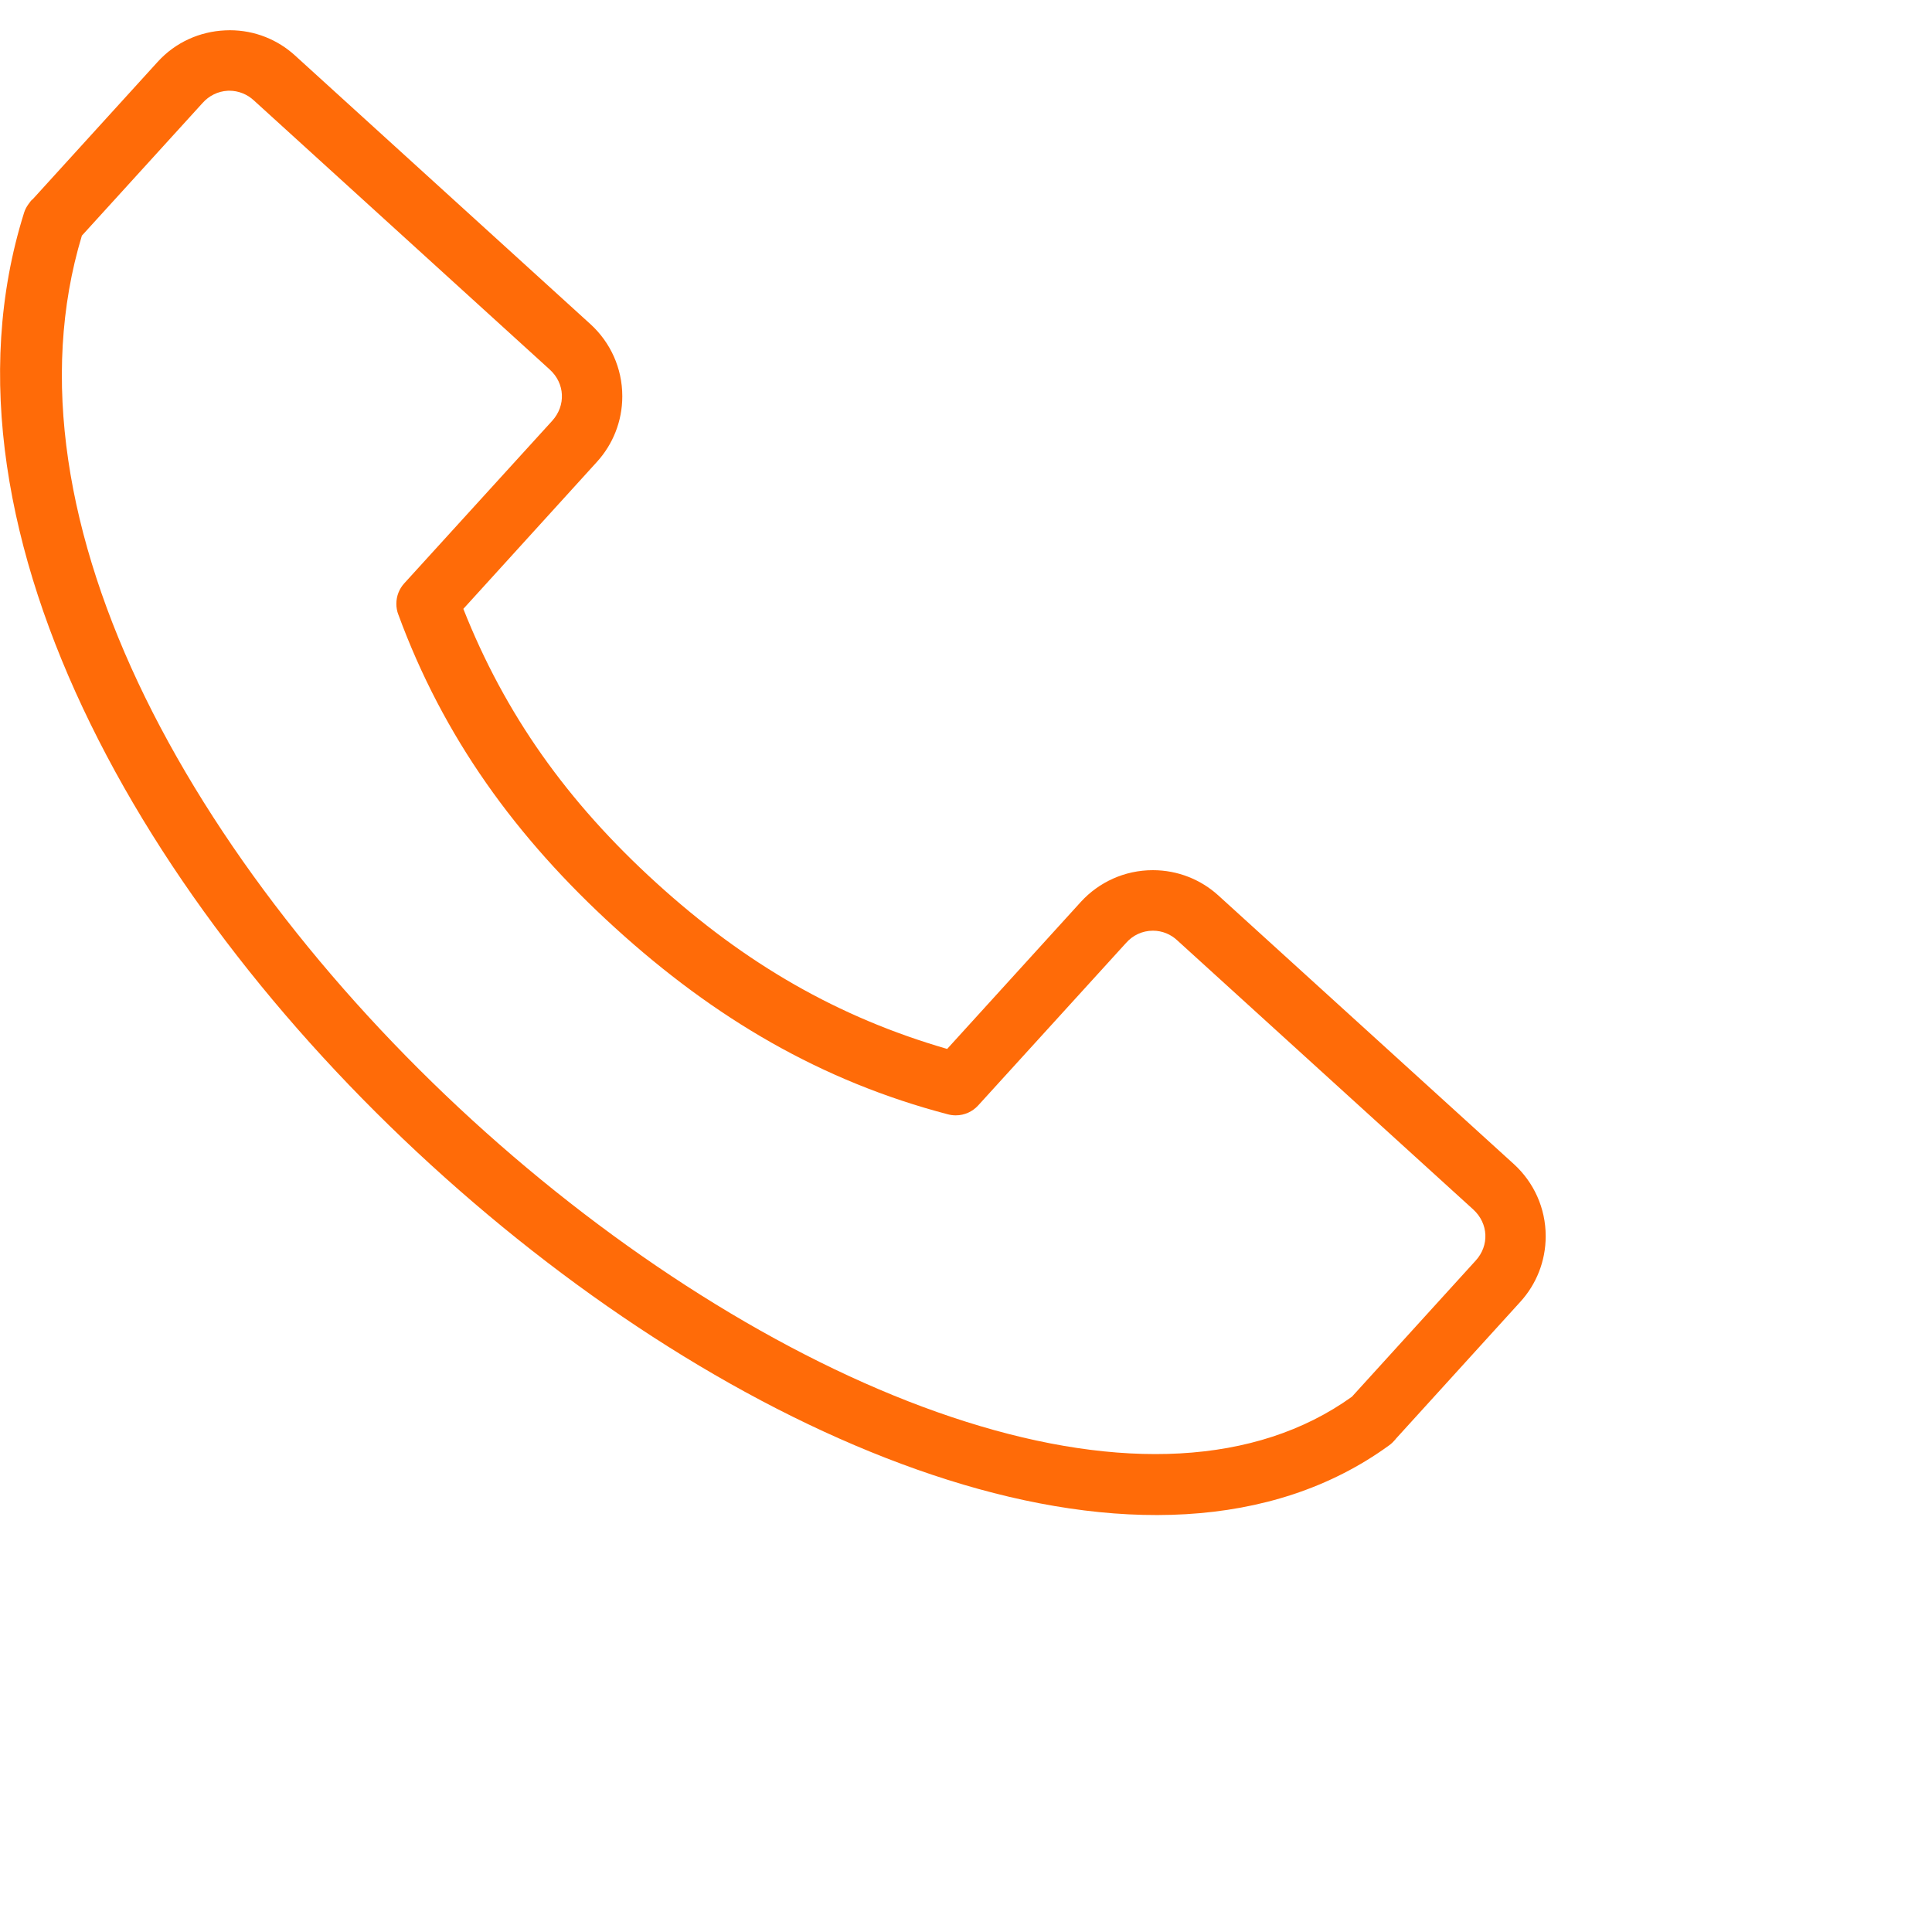
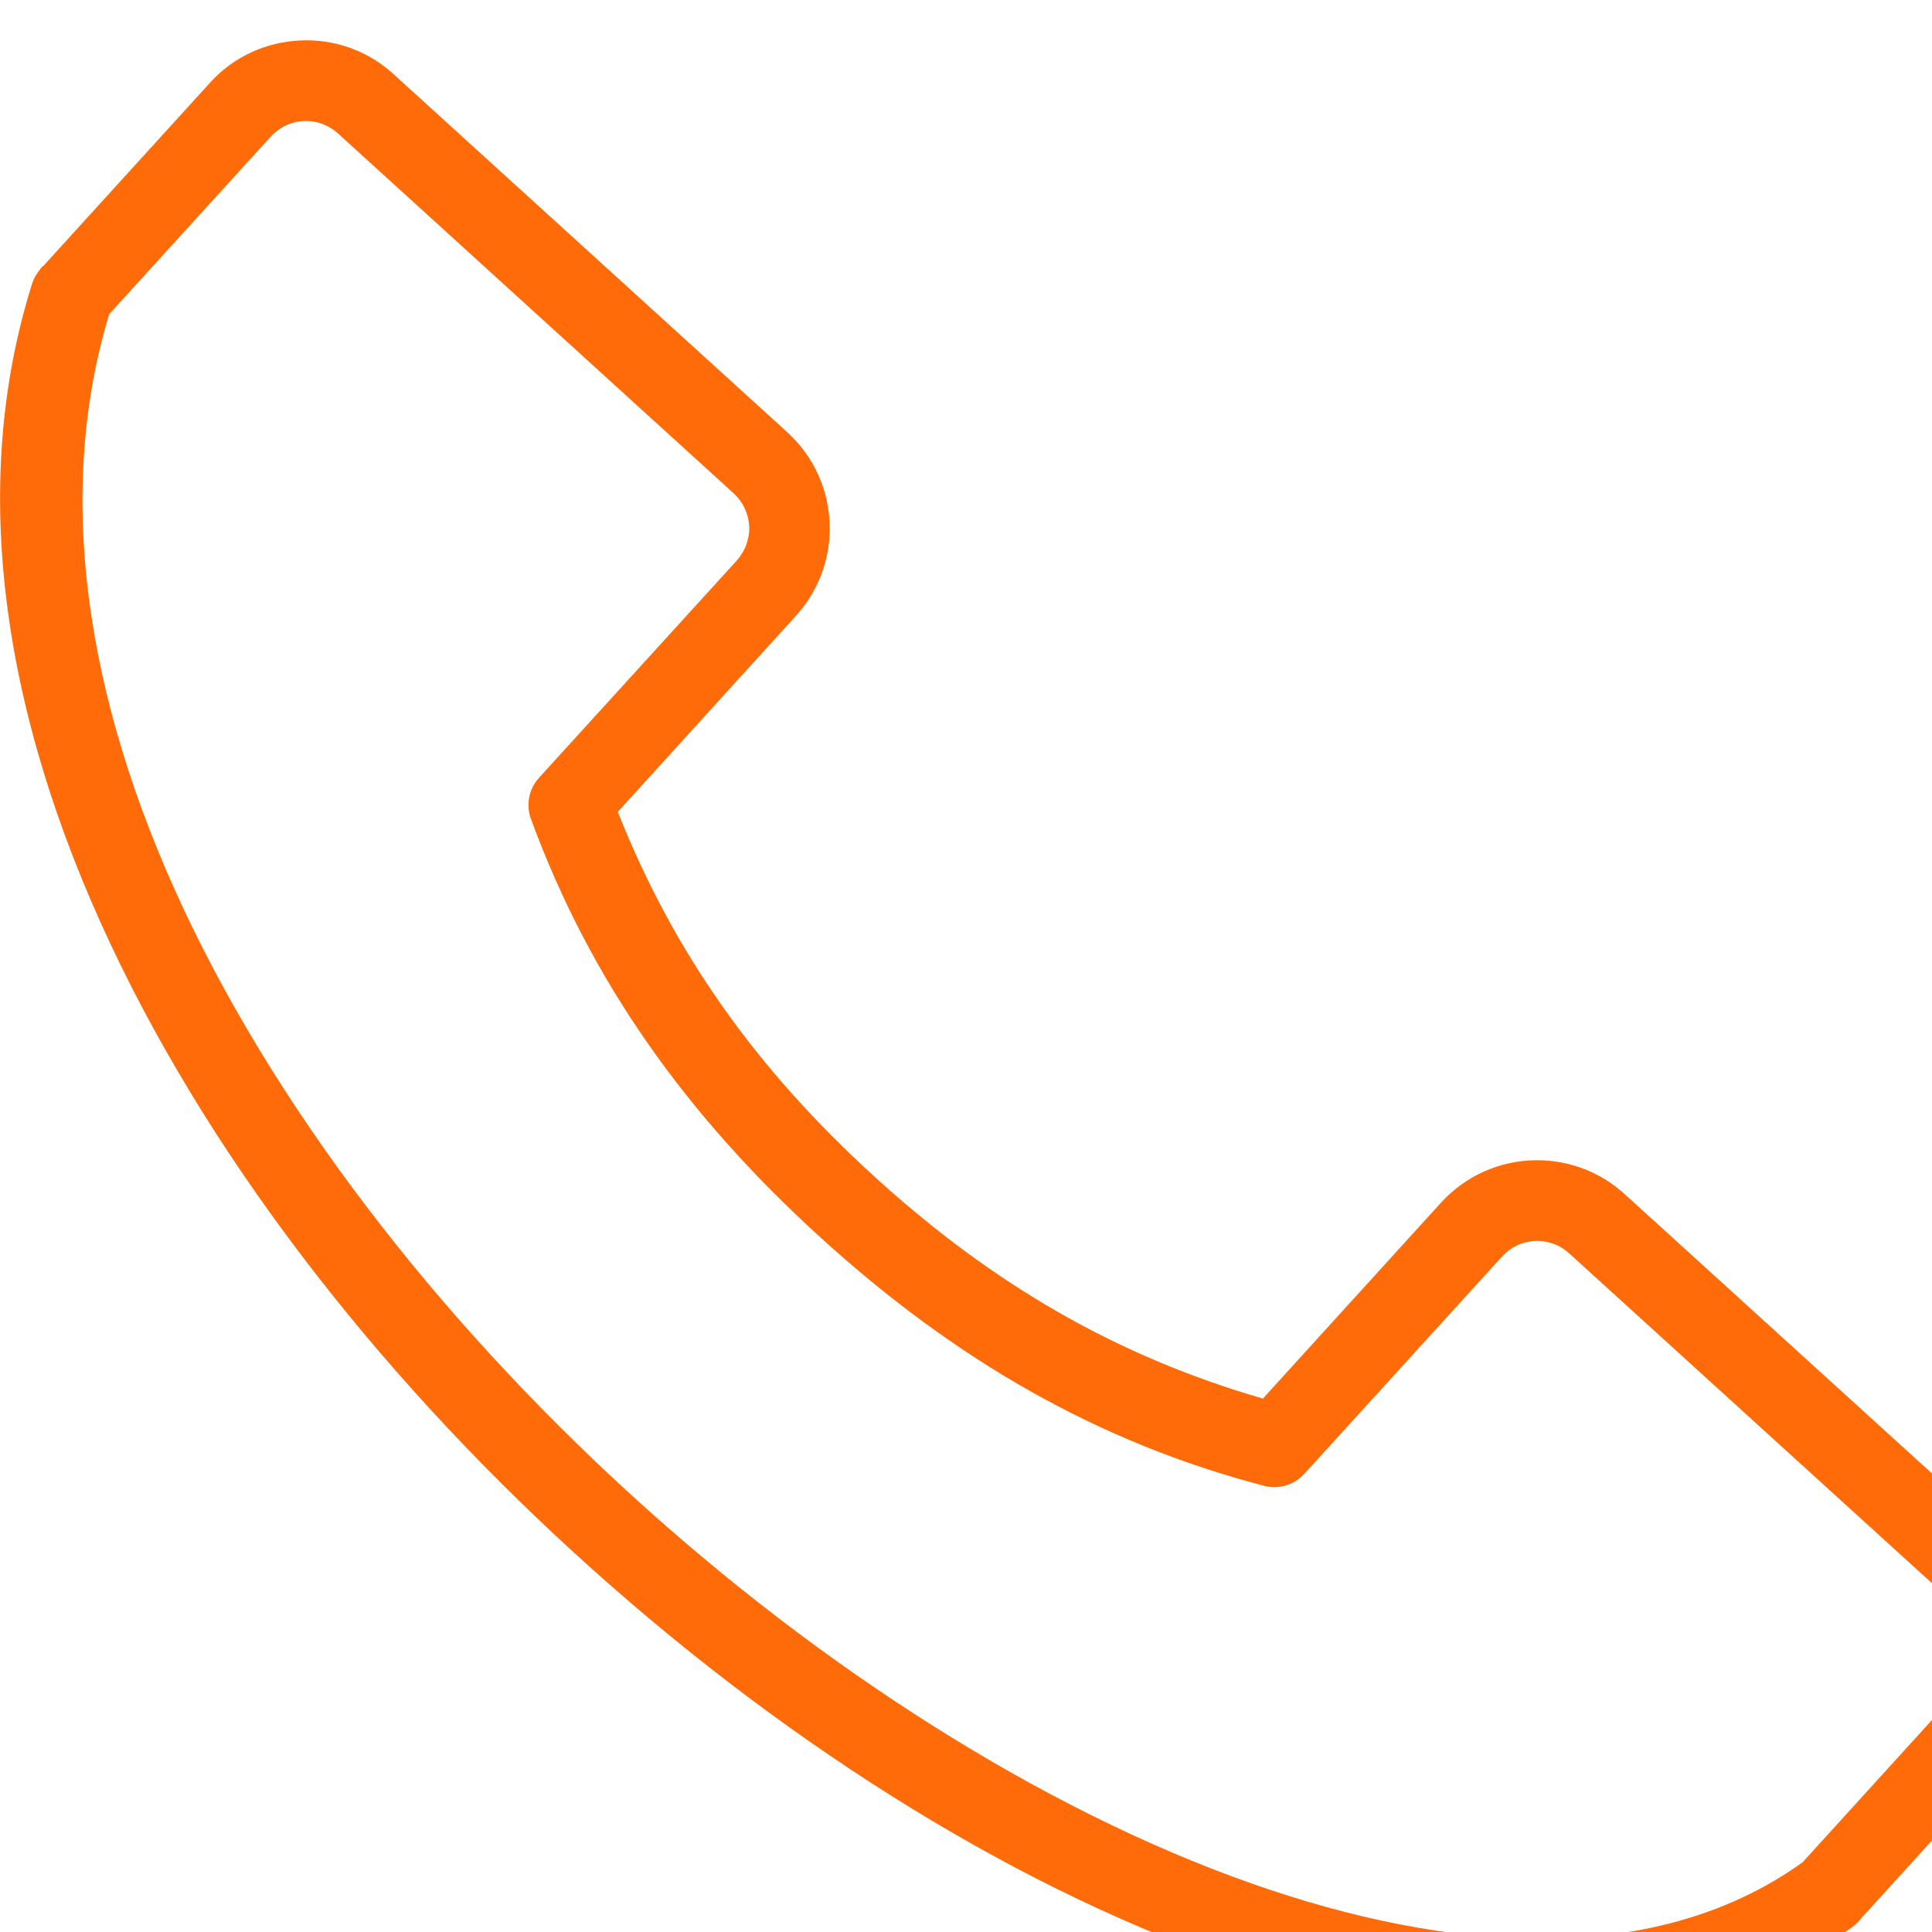
- <svg xmlns="http://www.w3.org/2000/svg" version="1.1" width="40" height="40" fill="#ff6b08">
+ <svg xmlns="http://www.w3.org/2000/svg" version="1.1" width="30" height="30" viewBox="0 0 30 30" fill="#ff6b08">
  <path d="M4.656 0.629c-0.515 0.024-1.021 0.243-1.391 0.651l-2.595 2.853c0.004-0.008-0.010-0.007-0.083 0.097-0.037 0.051-0.068 0.109-0.088 0.172l-0.001 0.004c-1.057 3.362-0.348 7.063 1.376 10.583 1.724 3.52 4.475 6.888 7.633 9.652 3.158 2.765 6.721 4.926 10.12 5.999 3.397 1.073 6.691 1.058 9.131-0.714 0.028-0.020 0.053-0.041 0.076-0.064l-0 0c0.063-0.064 0.065-0.073 0.056-0.062l0.010-0.012 2.582-2.841c0.323-0.357 0.52-0.832 0.52-1.353 0-0.588-0.251-1.117-0.652-1.486l-6.129-5.572c-0.357-0.323-0.832-0.52-1.353-0.52-0.588 0-1.117 0.251-1.486 0.652l-2.772 3.049c-2.25-0.652-4.174-1.756-6.023-3.439-1.85-1.682-3.133-3.495-3.994-5.672l2.77-3.048c0.323-0.357 0.521-0.832 0.521-1.354 0-0.588-0.251-1.117-0.652-1.486l-6.127-5.572c-0.355-0.323-0.828-0.52-1.347-0.52-0.035 0-0.070 0.001-0.105 0.003l0.005-0zM4.717 1.879c0.008-0 0.018-0.001 0.028-0.001 0.198 0 0.378 0.077 0.512 0.202l-0-0 6.125 5.571c0.316 0.287 0.337 0.745 0.051 1.061l-3.064 3.366c-0.101 0.111-0.163 0.26-0.163 0.423 0 0.078 0.014 0.153 0.040 0.221l-0.001-0.004c0.93 2.536 2.43 4.618 4.493 6.495s4.275 3.174 6.888 3.858c0.049 0.013 0.104 0.021 0.162 0.021 0.184 0 0.349-0.079 0.464-0.205l0-0 3.064-3.367c0.136-0.154 0.333-0.251 0.554-0.251 0.196 0 0.374 0.077 0.506 0.202l-0-0 6.127 5.571c0.314 0.288 0.336 0.745 0.048 1.059l-2.56 2.816c-2.003 1.439-4.826 1.519-7.986 0.52-3.172-1-6.617-3.076-9.666-5.744-3.048-2.668-5.701-5.926-7.333-9.254-1.613-3.295-2.199-6.625-1.311-9.56l2.501-2.749c0.129-0.145 0.313-0.24 0.518-0.251l0.002-0z" />
</svg>
